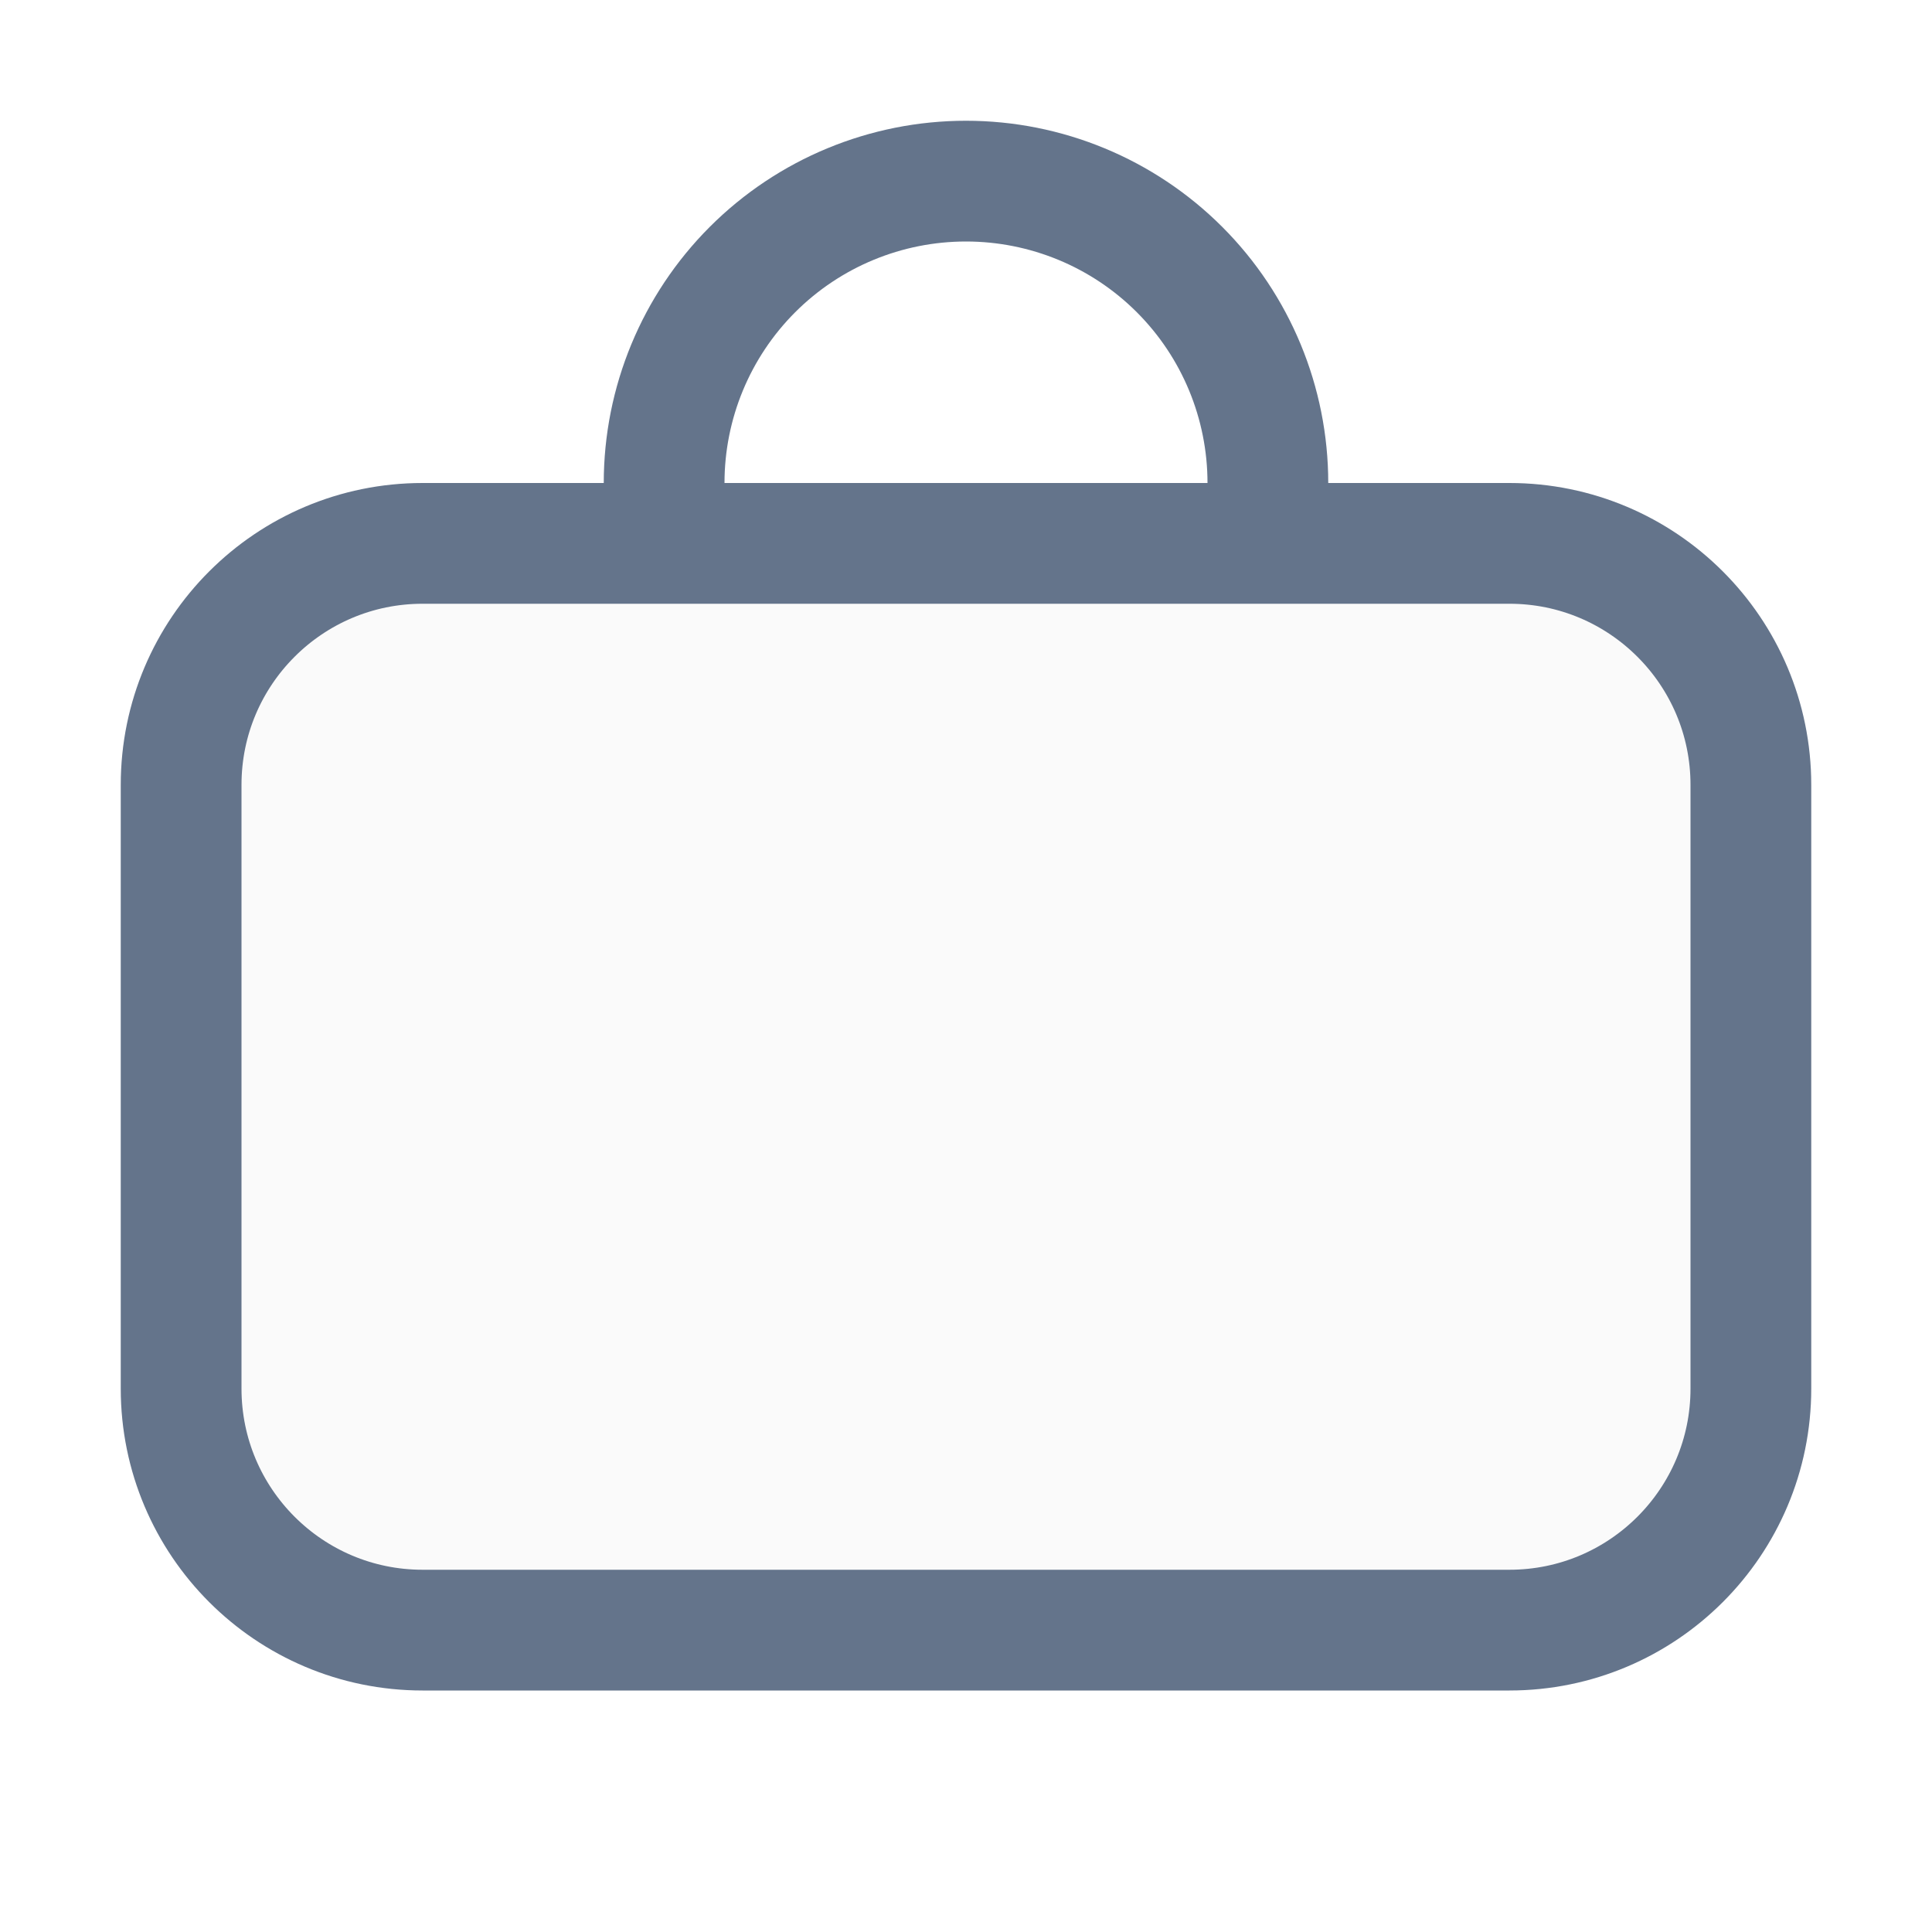
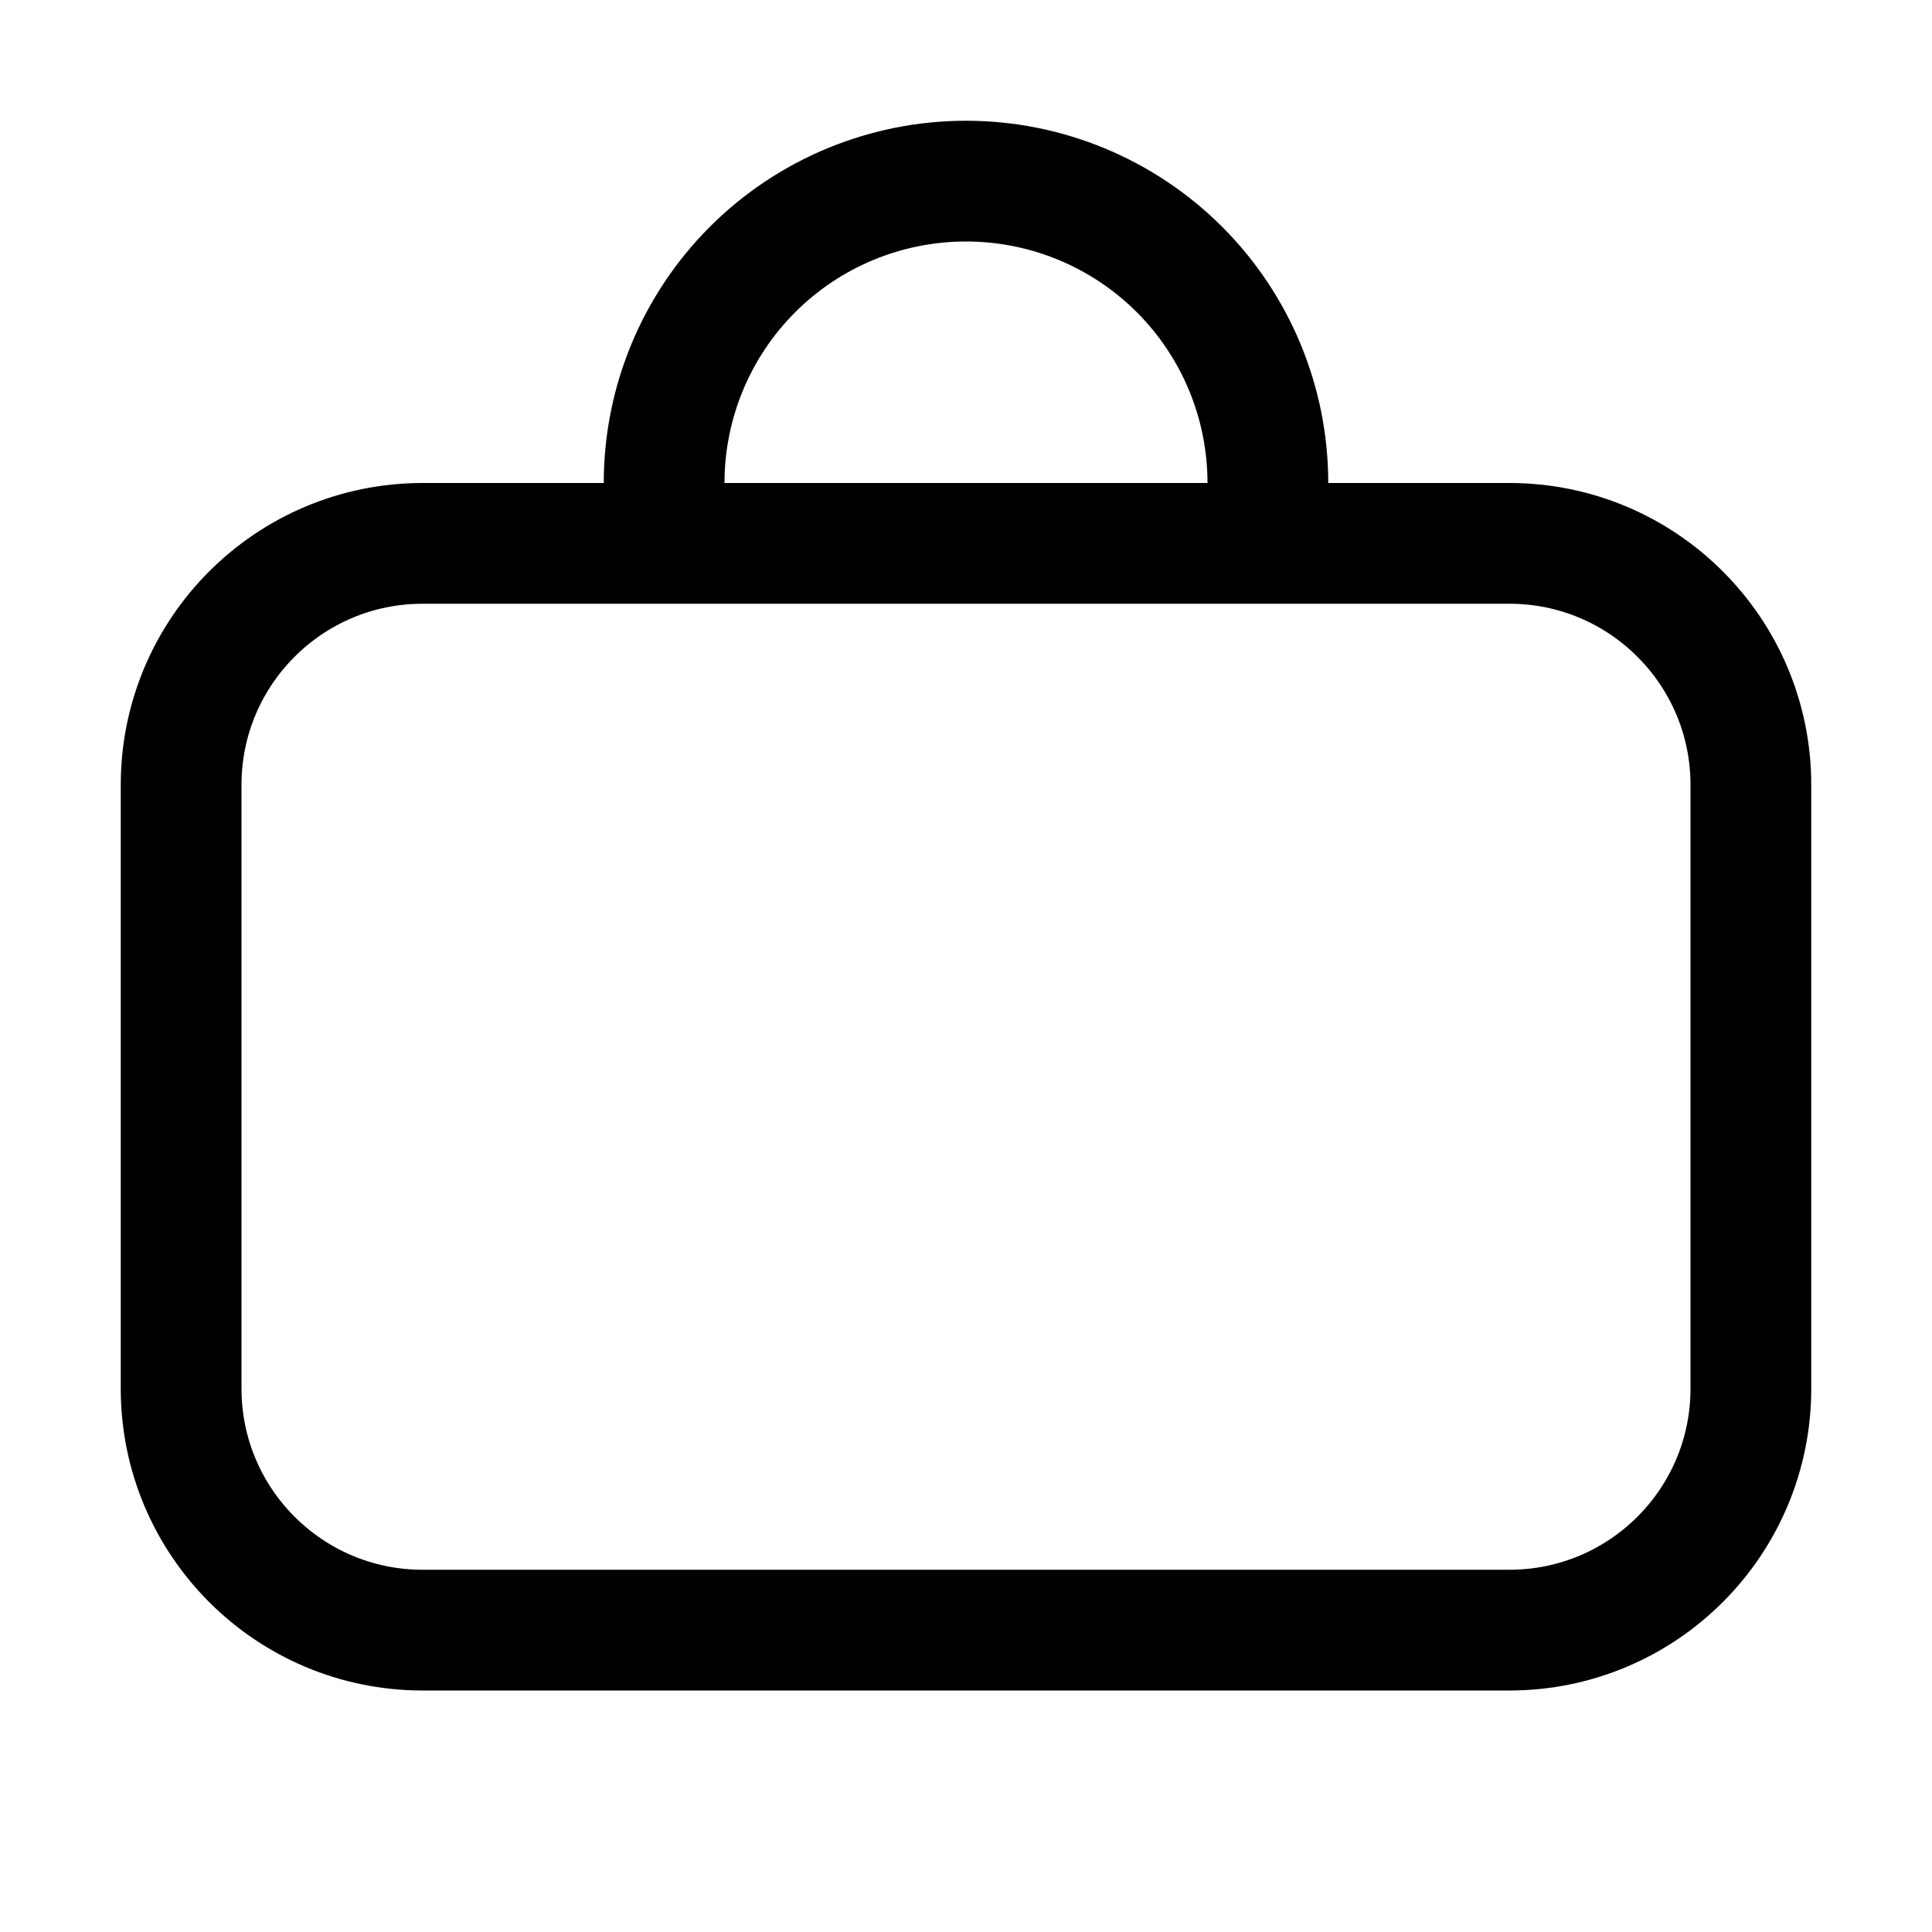
<svg xmlns="http://www.w3.org/2000/svg" viewBox="0 0 16 16" fill="none">
-   <rect x="1.5" y="4.5" width="13" height="9" rx="2" fill="#FAFAFA" stroke="#64748B" />
-   <path d="M5.5 4C5.5 3.337 5.763 2.701 6.232 2.232C6.701 1.763 7.337 1.5 8 1.5C8.663 1.5 9.299 1.763 9.768 2.232C10.237 2.701 10.5 3.337 10.5 4" stroke="#64748B" stroke-linecap="round" stroke-linejoin="round" />
+   <rect x="1.5" y="4.5" width="13" height="9" rx="2" stroke="currentColor" />
+   <path d="M5.5 4C5.5 3.337 5.763 2.701 6.232 2.232C6.701 1.763 7.337 1.5 8 1.5C8.663 1.5 9.299 1.763 9.768 2.232C10.237 2.701 10.5 3.337 10.5 4" stroke="currentColor" stroke-linecap="round" stroke-linejoin="round" />
</svg>
